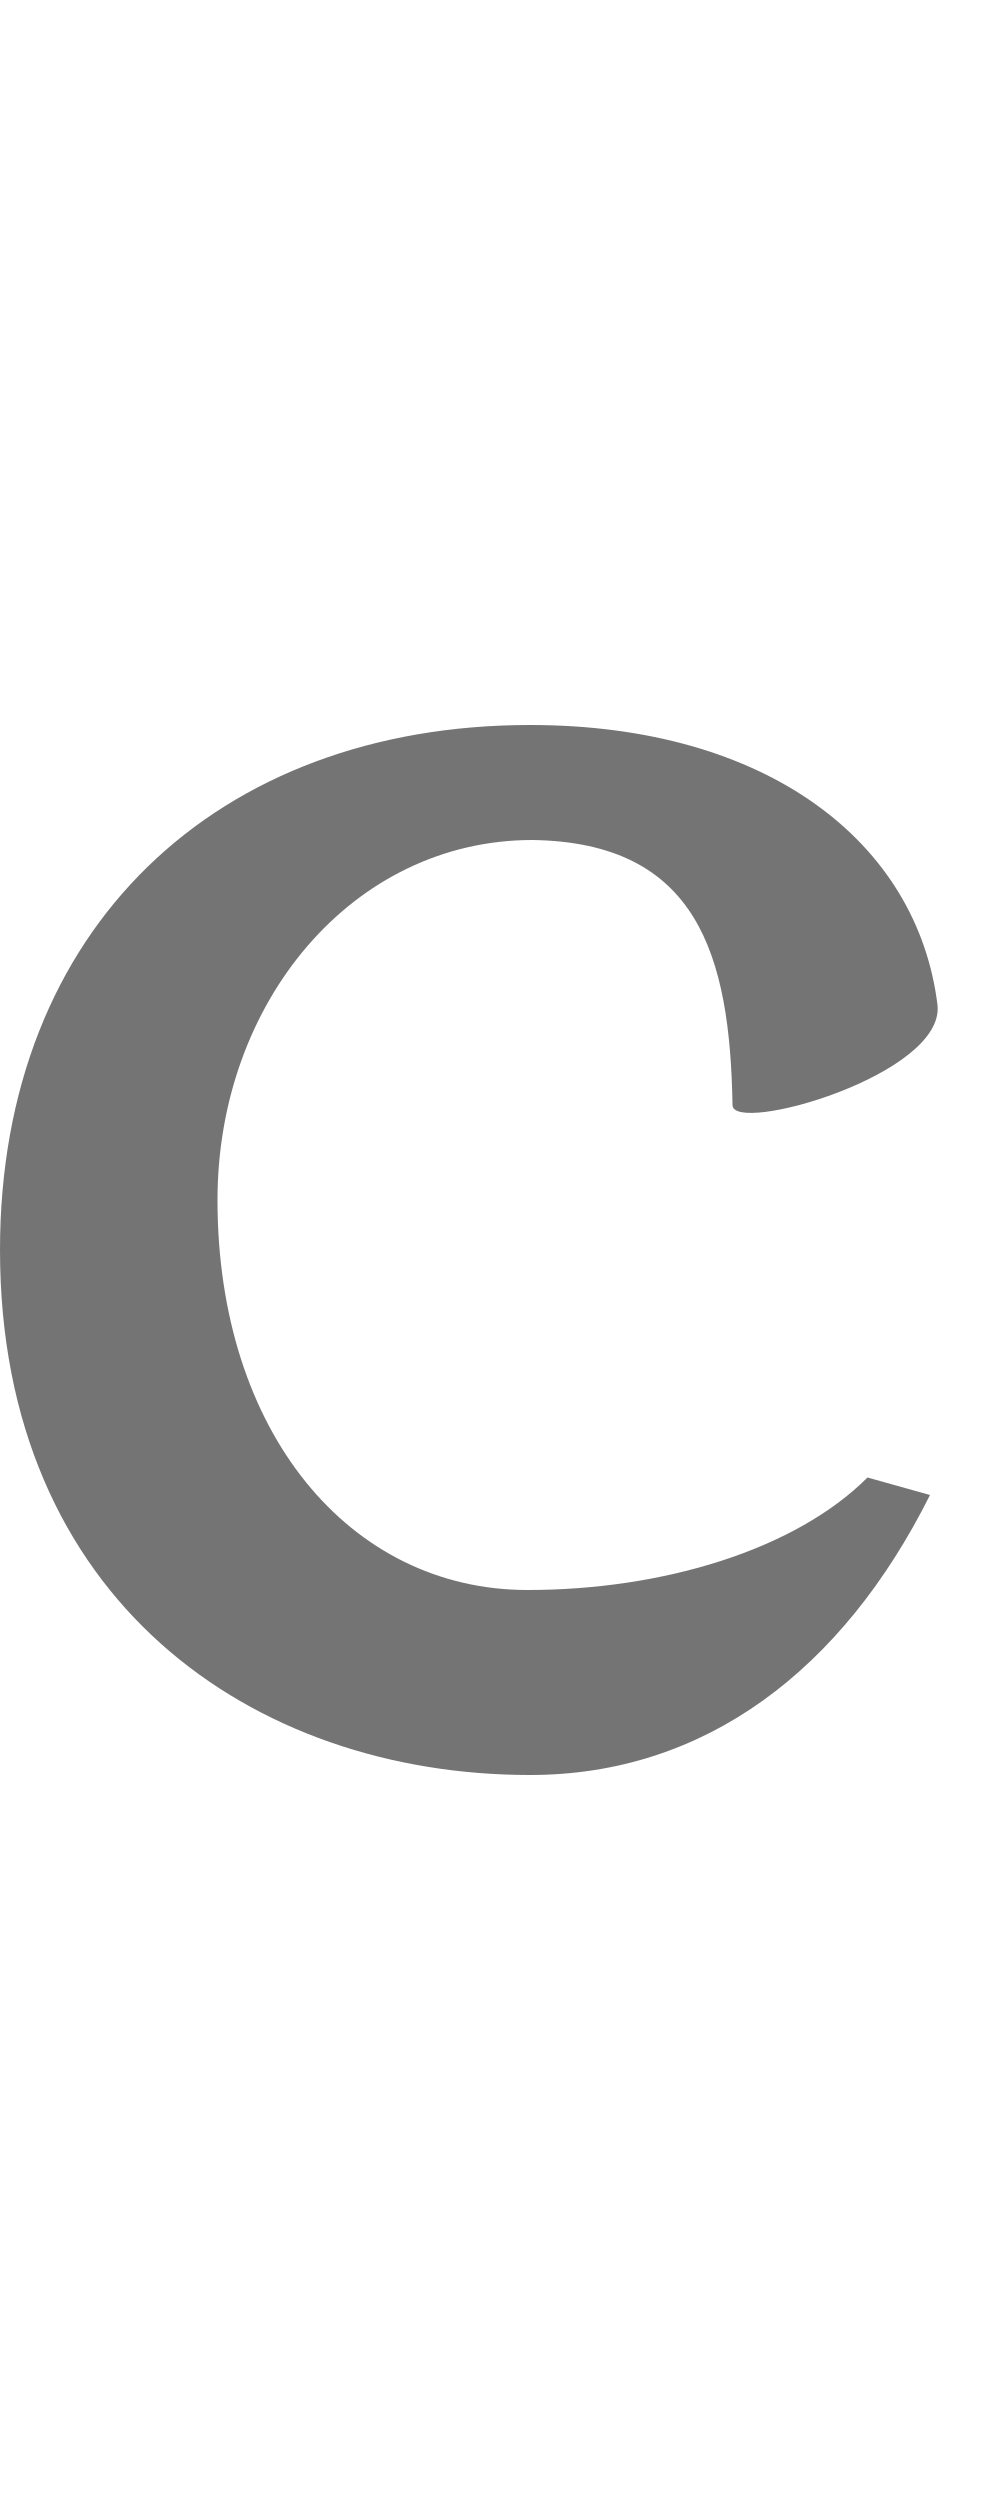
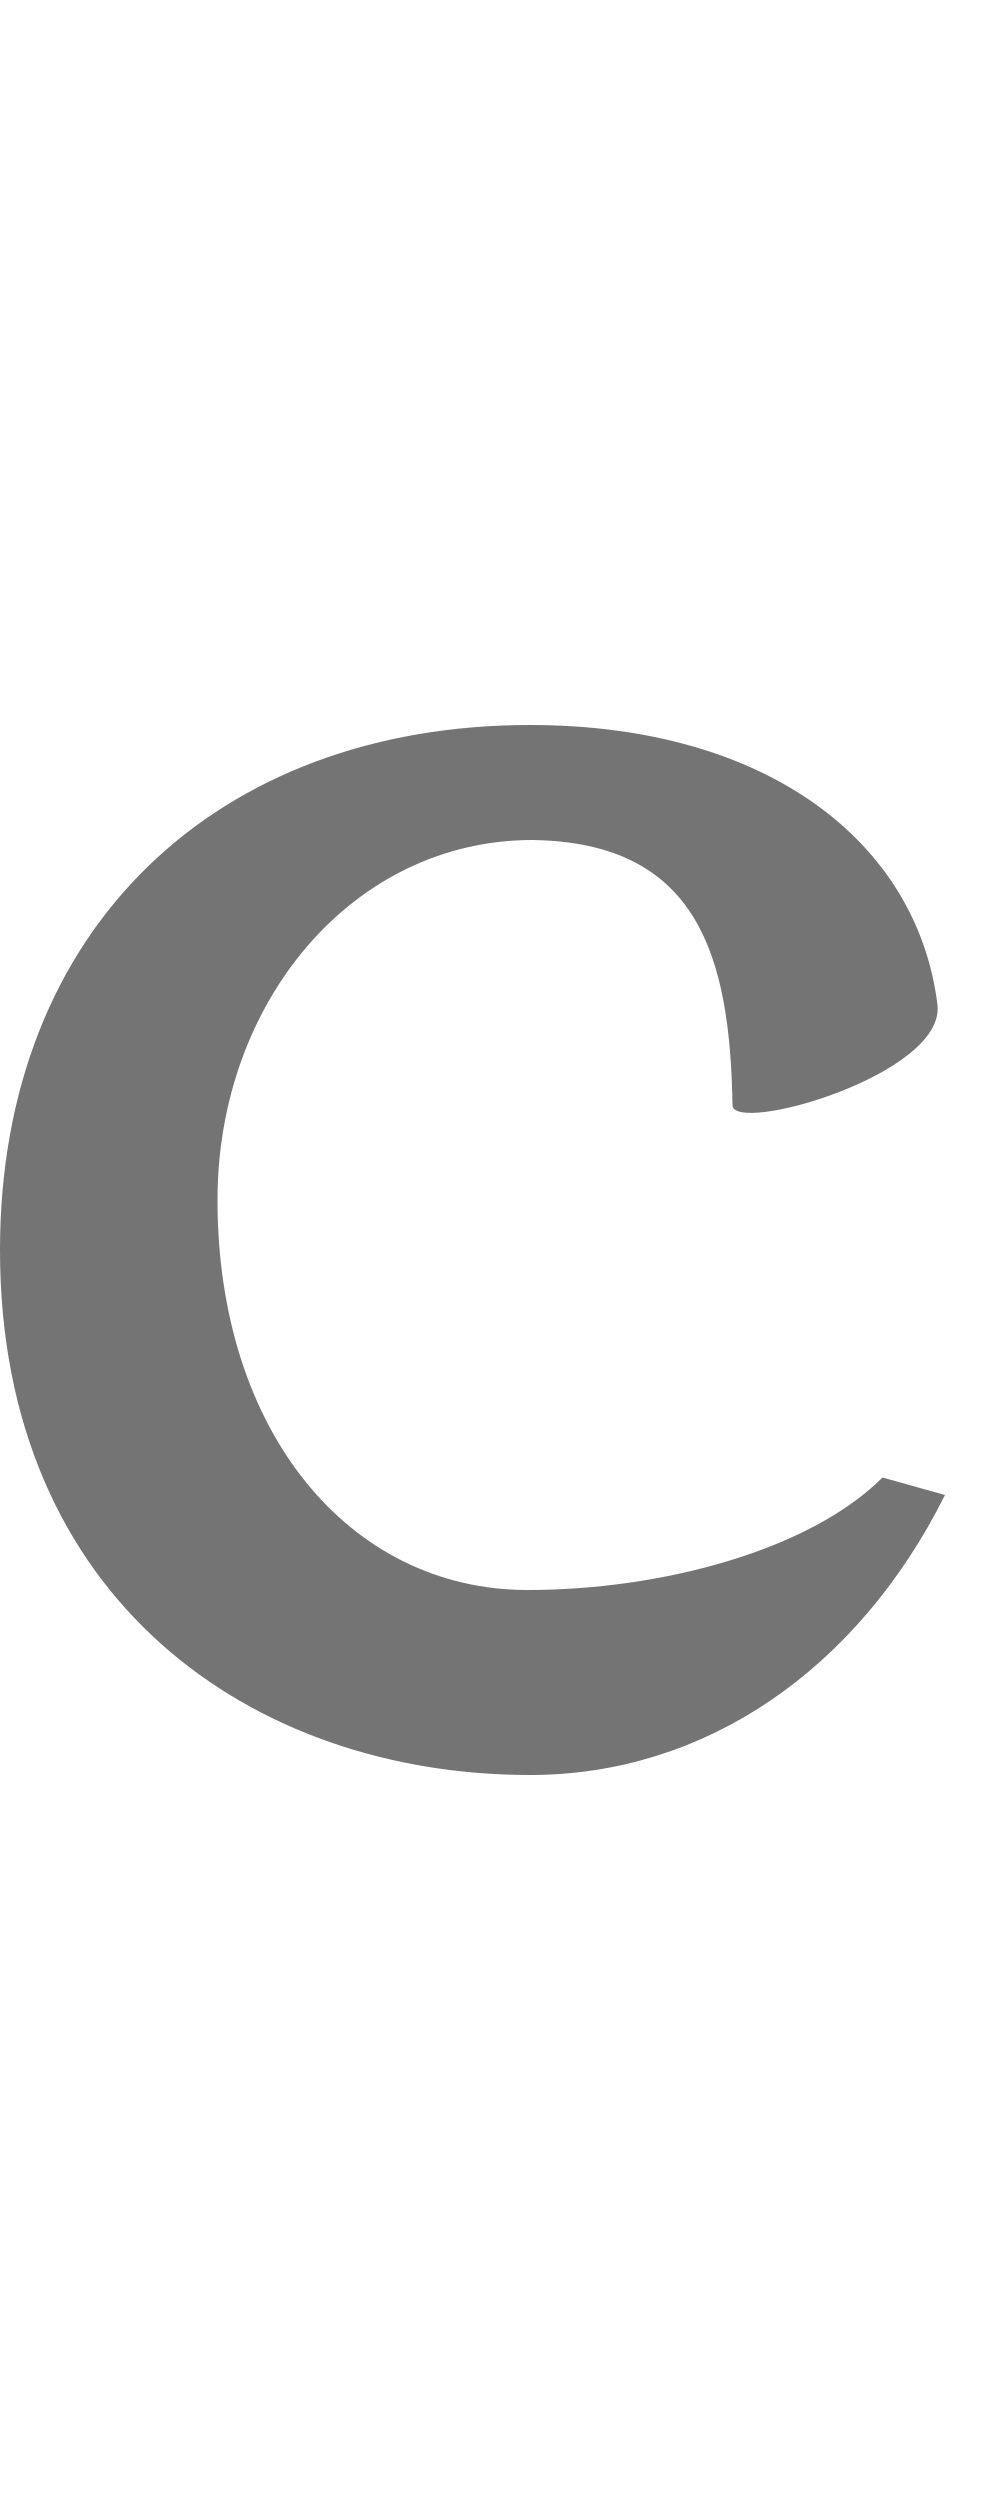
<svg xmlns="http://www.w3.org/2000/svg" width="400mm" height="1000mm" viewBox="0 0 400 1000" version="1.1" id="svg1" xml:space="preserve">
  <defs id="defs1" />
-   <path id="glyph_" style="fill:#747474;stroke-width:160;stroke-linecap:round;stroke-linejoin:round;paint-order:stroke markers fill" d="m 293,442 c 0,12 85,-12 82,-40 C 367,337 307,290 212,290 87,290 0,371 0,500 c 0,140 101,210 212,210 70,0 125,-42 160,-112 l -25,-7 c -29,29 -82,45 -136,45 -71,0 -124,-63 -124,-156 0,-79 54,-144 126,-144 66,1 79,46 80,106 z" />
+   <path id="glyph_" style="fill:#747474;stroke-width:160;stroke-linecap:round;stroke-linejoin:round;paint-order:stroke markers fill" d="m 293,442 c 0,12 85,-12 82,-40 C 367,337 307,290 212,290 87,290 0,371 0,500 c 0,140 101,210 212,210 70,0 131,-42 166,-112 l -25,-7 c -29,29 -88,45 -142,45 -71,0 -124,-63 -124,-156 0,-79 54,-144 126,-144 66,1 79,46 80,106 z" />
</svg>
